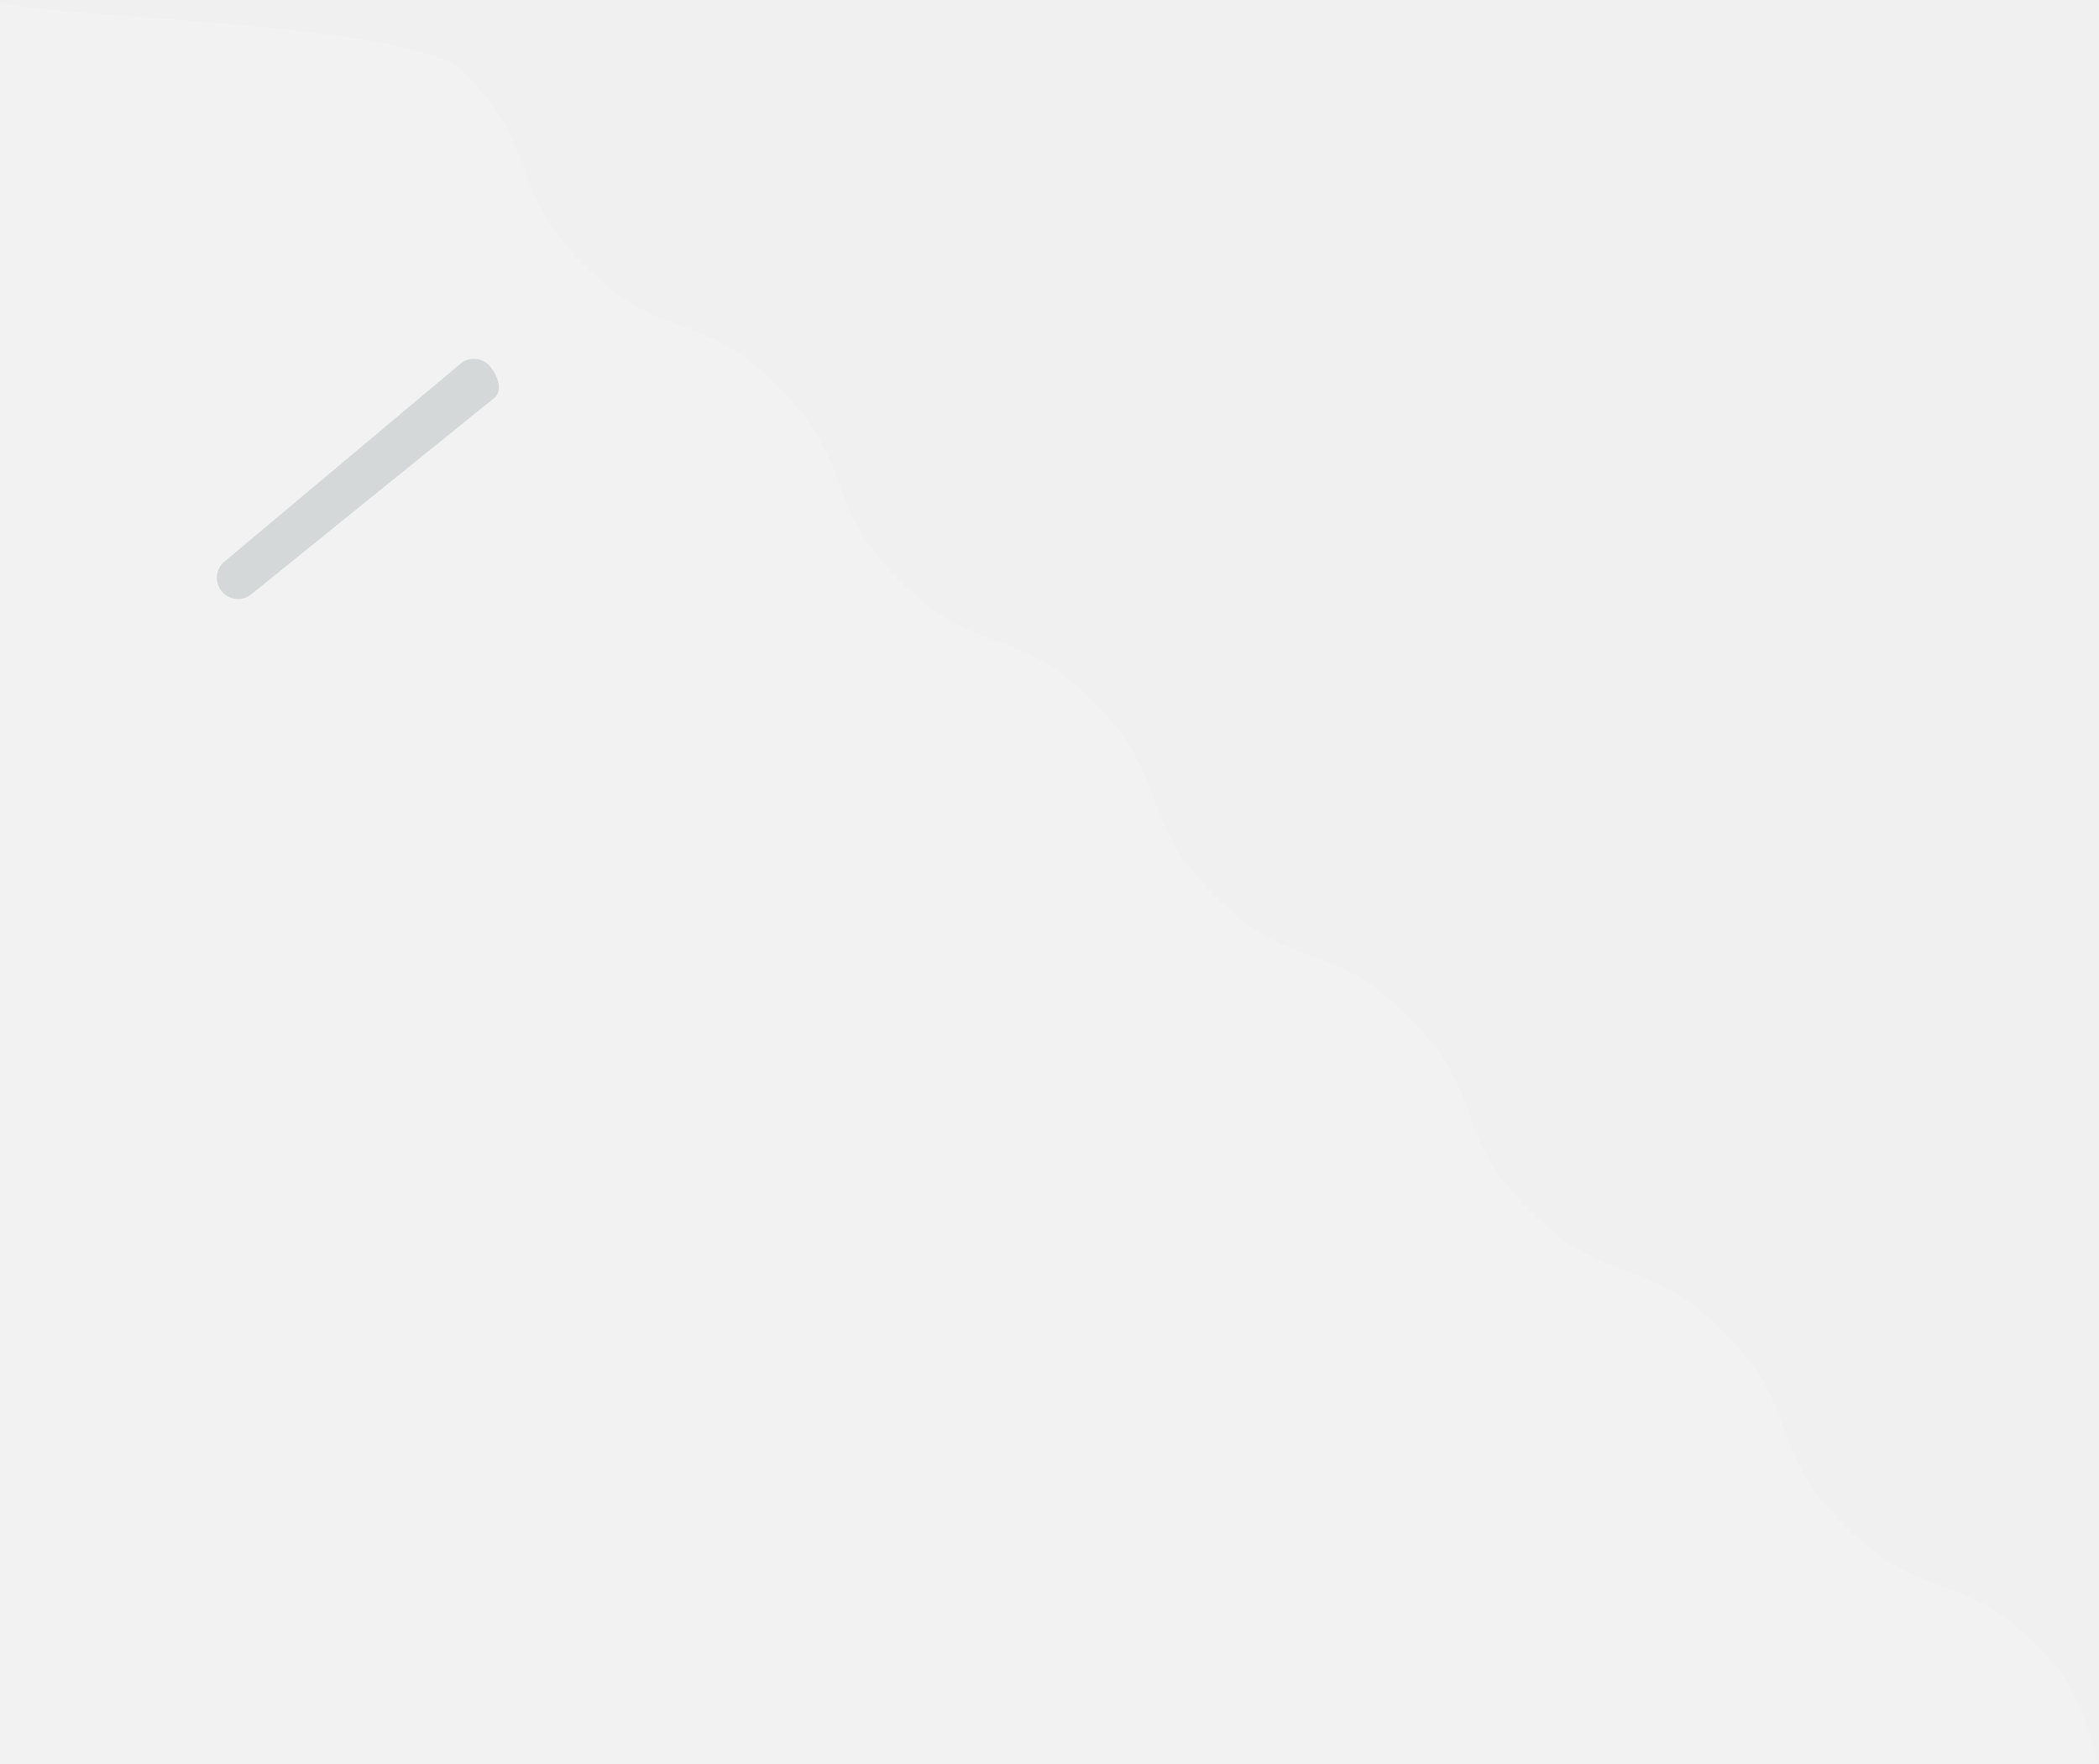
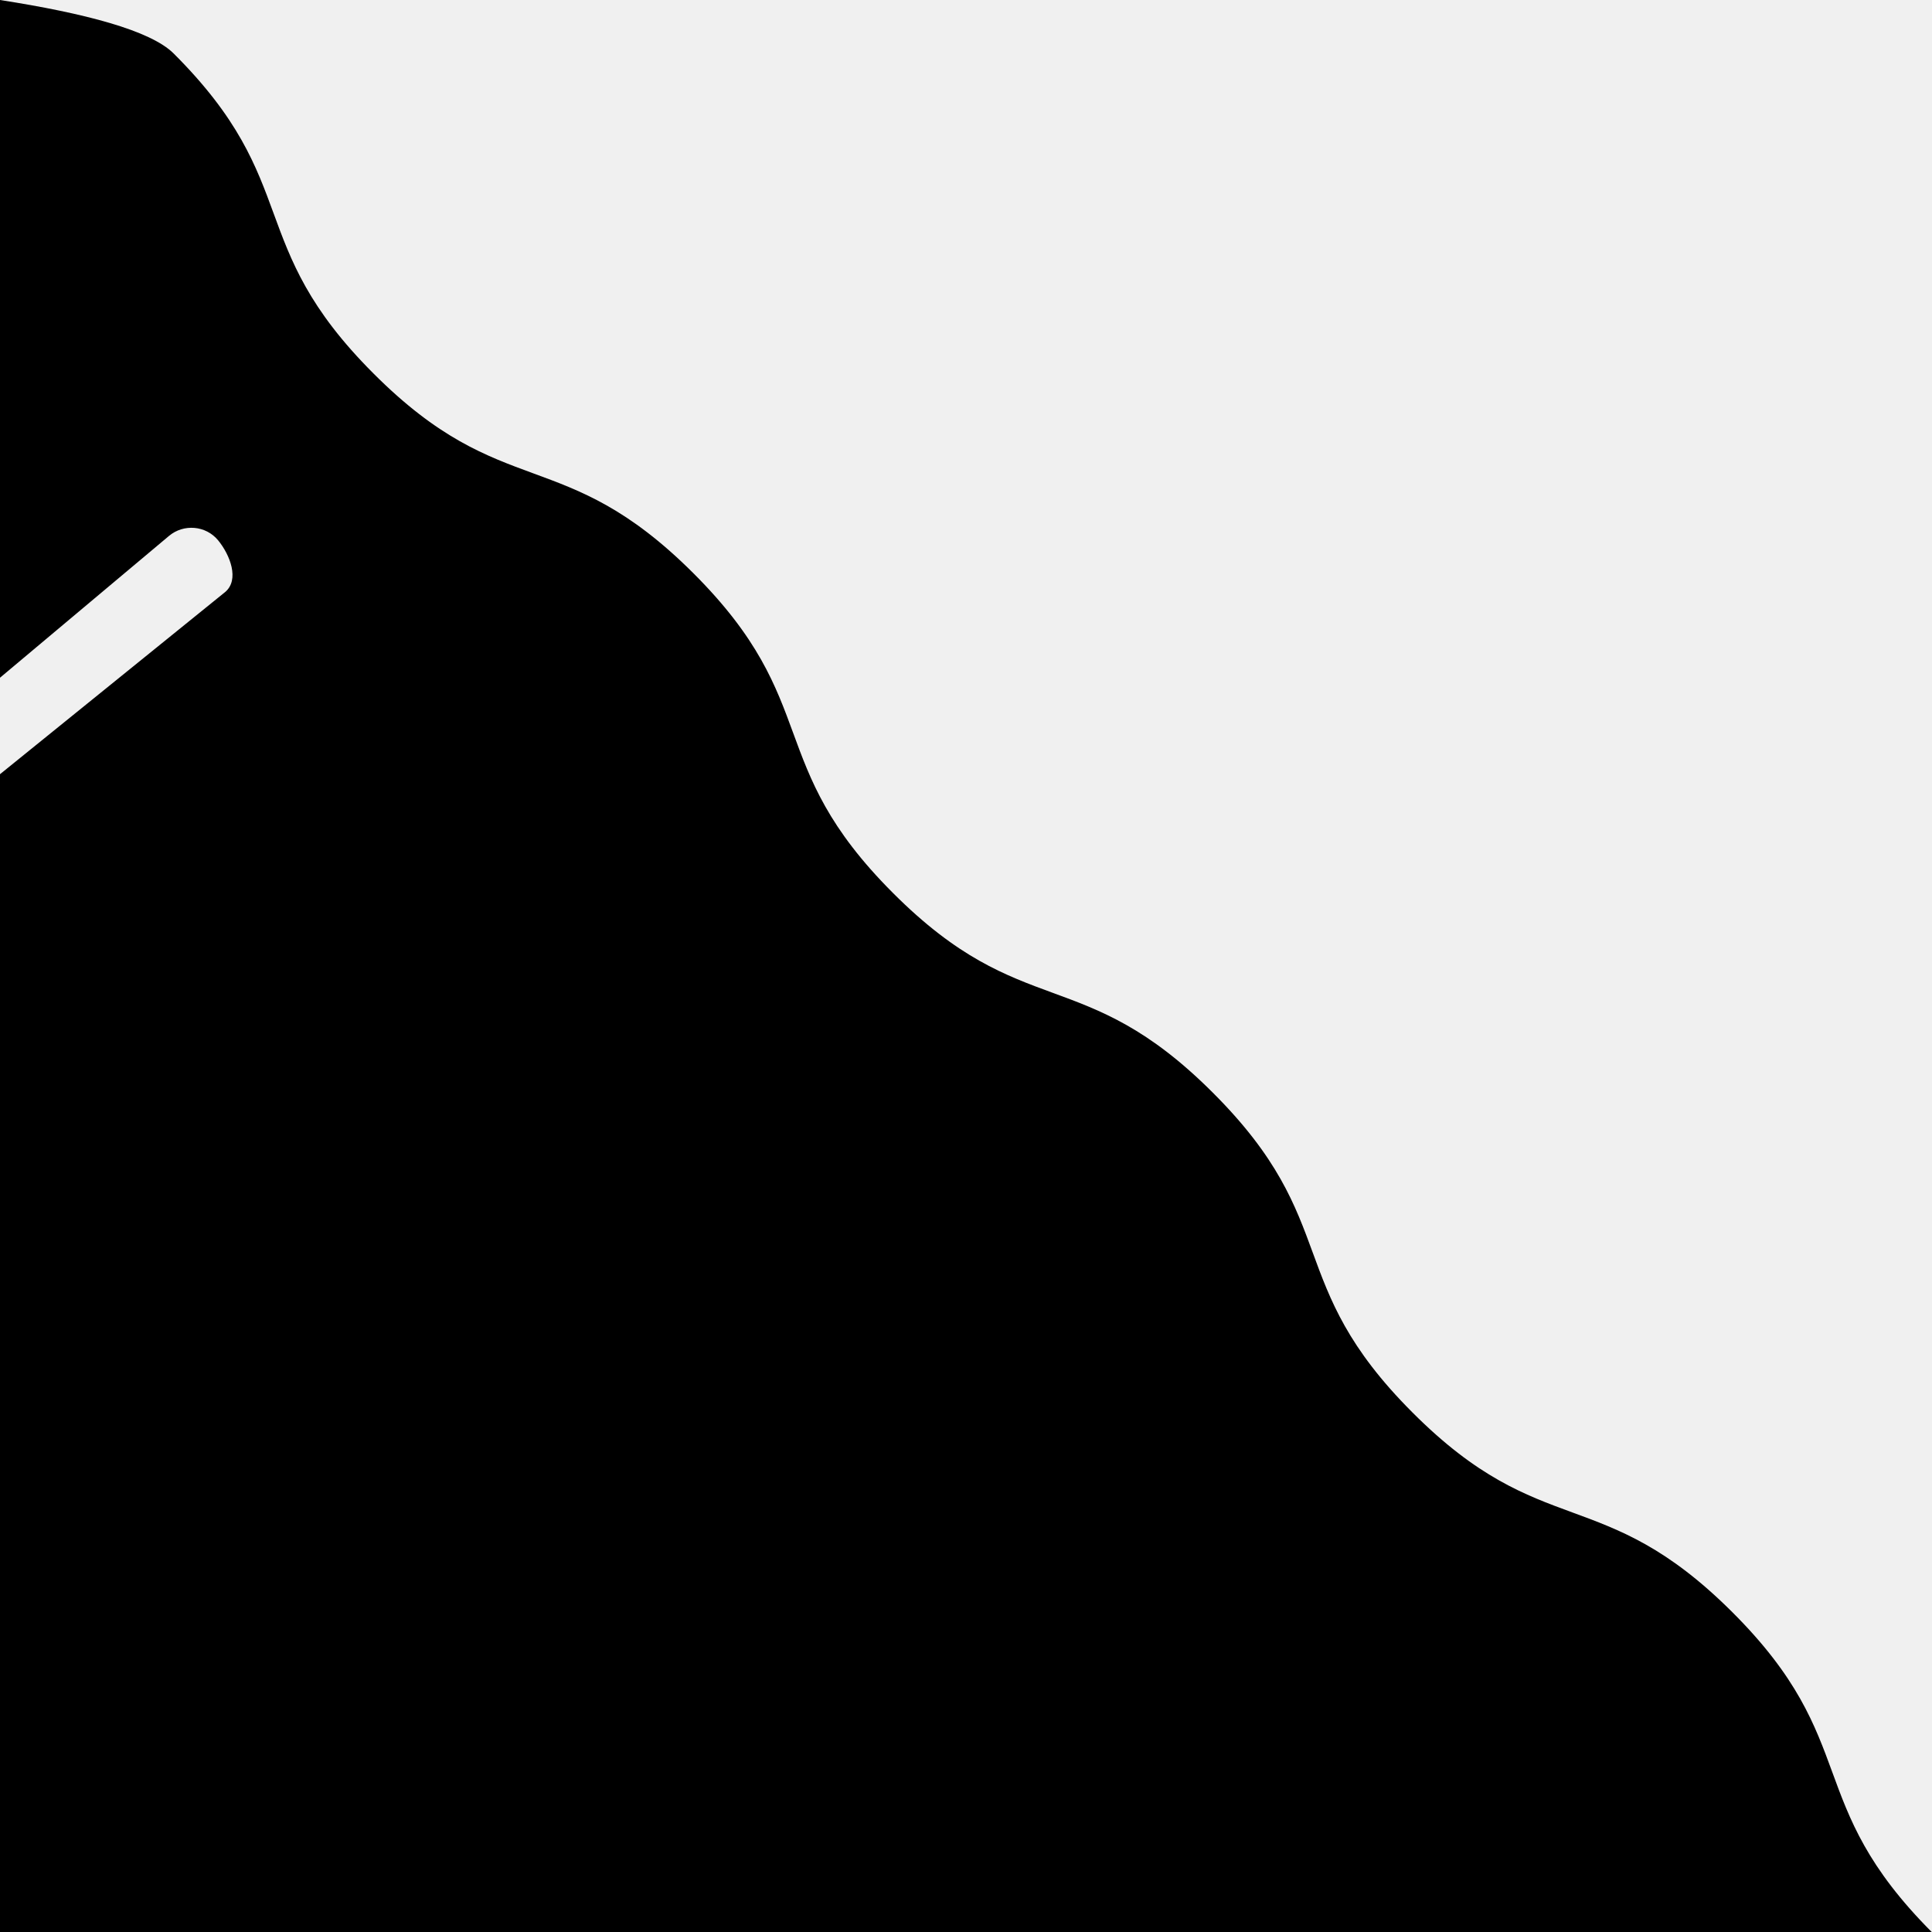
- <svg xmlns="http://www.w3.org/2000/svg" viewBox="0 0 1184 995" style="enable-background:new 0 0 1184 995" xml:space="preserve">
-   <g style="opacity:.12">
-     <path style="fill:none" d="M0 0h1184v995H0z" />
-     <path d="M1184 996c-6.9-20.2-9.1-42.3-34.2-67.3-44.4-44.4-65-23.8-109.4-68.3s-23.8-65-68.3-109.4c-44.4-44.4-65-23.8-109.4-68.3-44.4-44.4-23.8-65-68.3-109.4s-65-23.8-109.4-68.3c-44.4-44.4-23.8-65-68.3-109.4-44.4-44.4-65-23.8-109.4-68.3-44.4-44.4-23.8-65-68.3-109.4s-65-23.8-109.4-68.3c-44.4-44.4-23.8-65-68.3-109.4C233.4 12.1 21.2 10.1 0 1v995h1184z" style="fill:#fff" />
-     <path d="m278.9 224.4-137 110.7c-5 4.2-12.6 3.6-16.8-1.5-4.2-5-3.6-12.6 1.5-16.8l133.1-111.6c5-4.2 12.6-3.6 16.8 1.5 4.1 5 7.4 13.5 2.4 17.7z" style="fill:#002621" />
-   </g>
+ <svg xmlns="http://www.w3.org/2000/svg" viewBox="0 0 660.8 660.8" style="enable-background:new 0 0 660.8 660.8" xml:space="preserve">
+   <path d="M592.5 551.4c-44.5-44.4-65-23.8-109.4-68.3-44.4-44.4-23.8-65-68.3-109.4-44.4-44.4-65-23.8-109.4-68.3-44.4-44.4-23.8-65-68.3-109.4-44.5-44.4-65-23.8-109.4-68.3-44.4-44.4-23.8-65-68.3-109.4C51.5 10.4 28.9 4.5 0 0v231.8l57.8-48.5c5-4.2 12.6-3.6 16.8 1.5 4.1 5 7.4 13.5 2.4 17.7L0 264.8v396.1h660.8c-44.4-44.5-23.8-65.1-68.3-109.5z" />
</svg>
